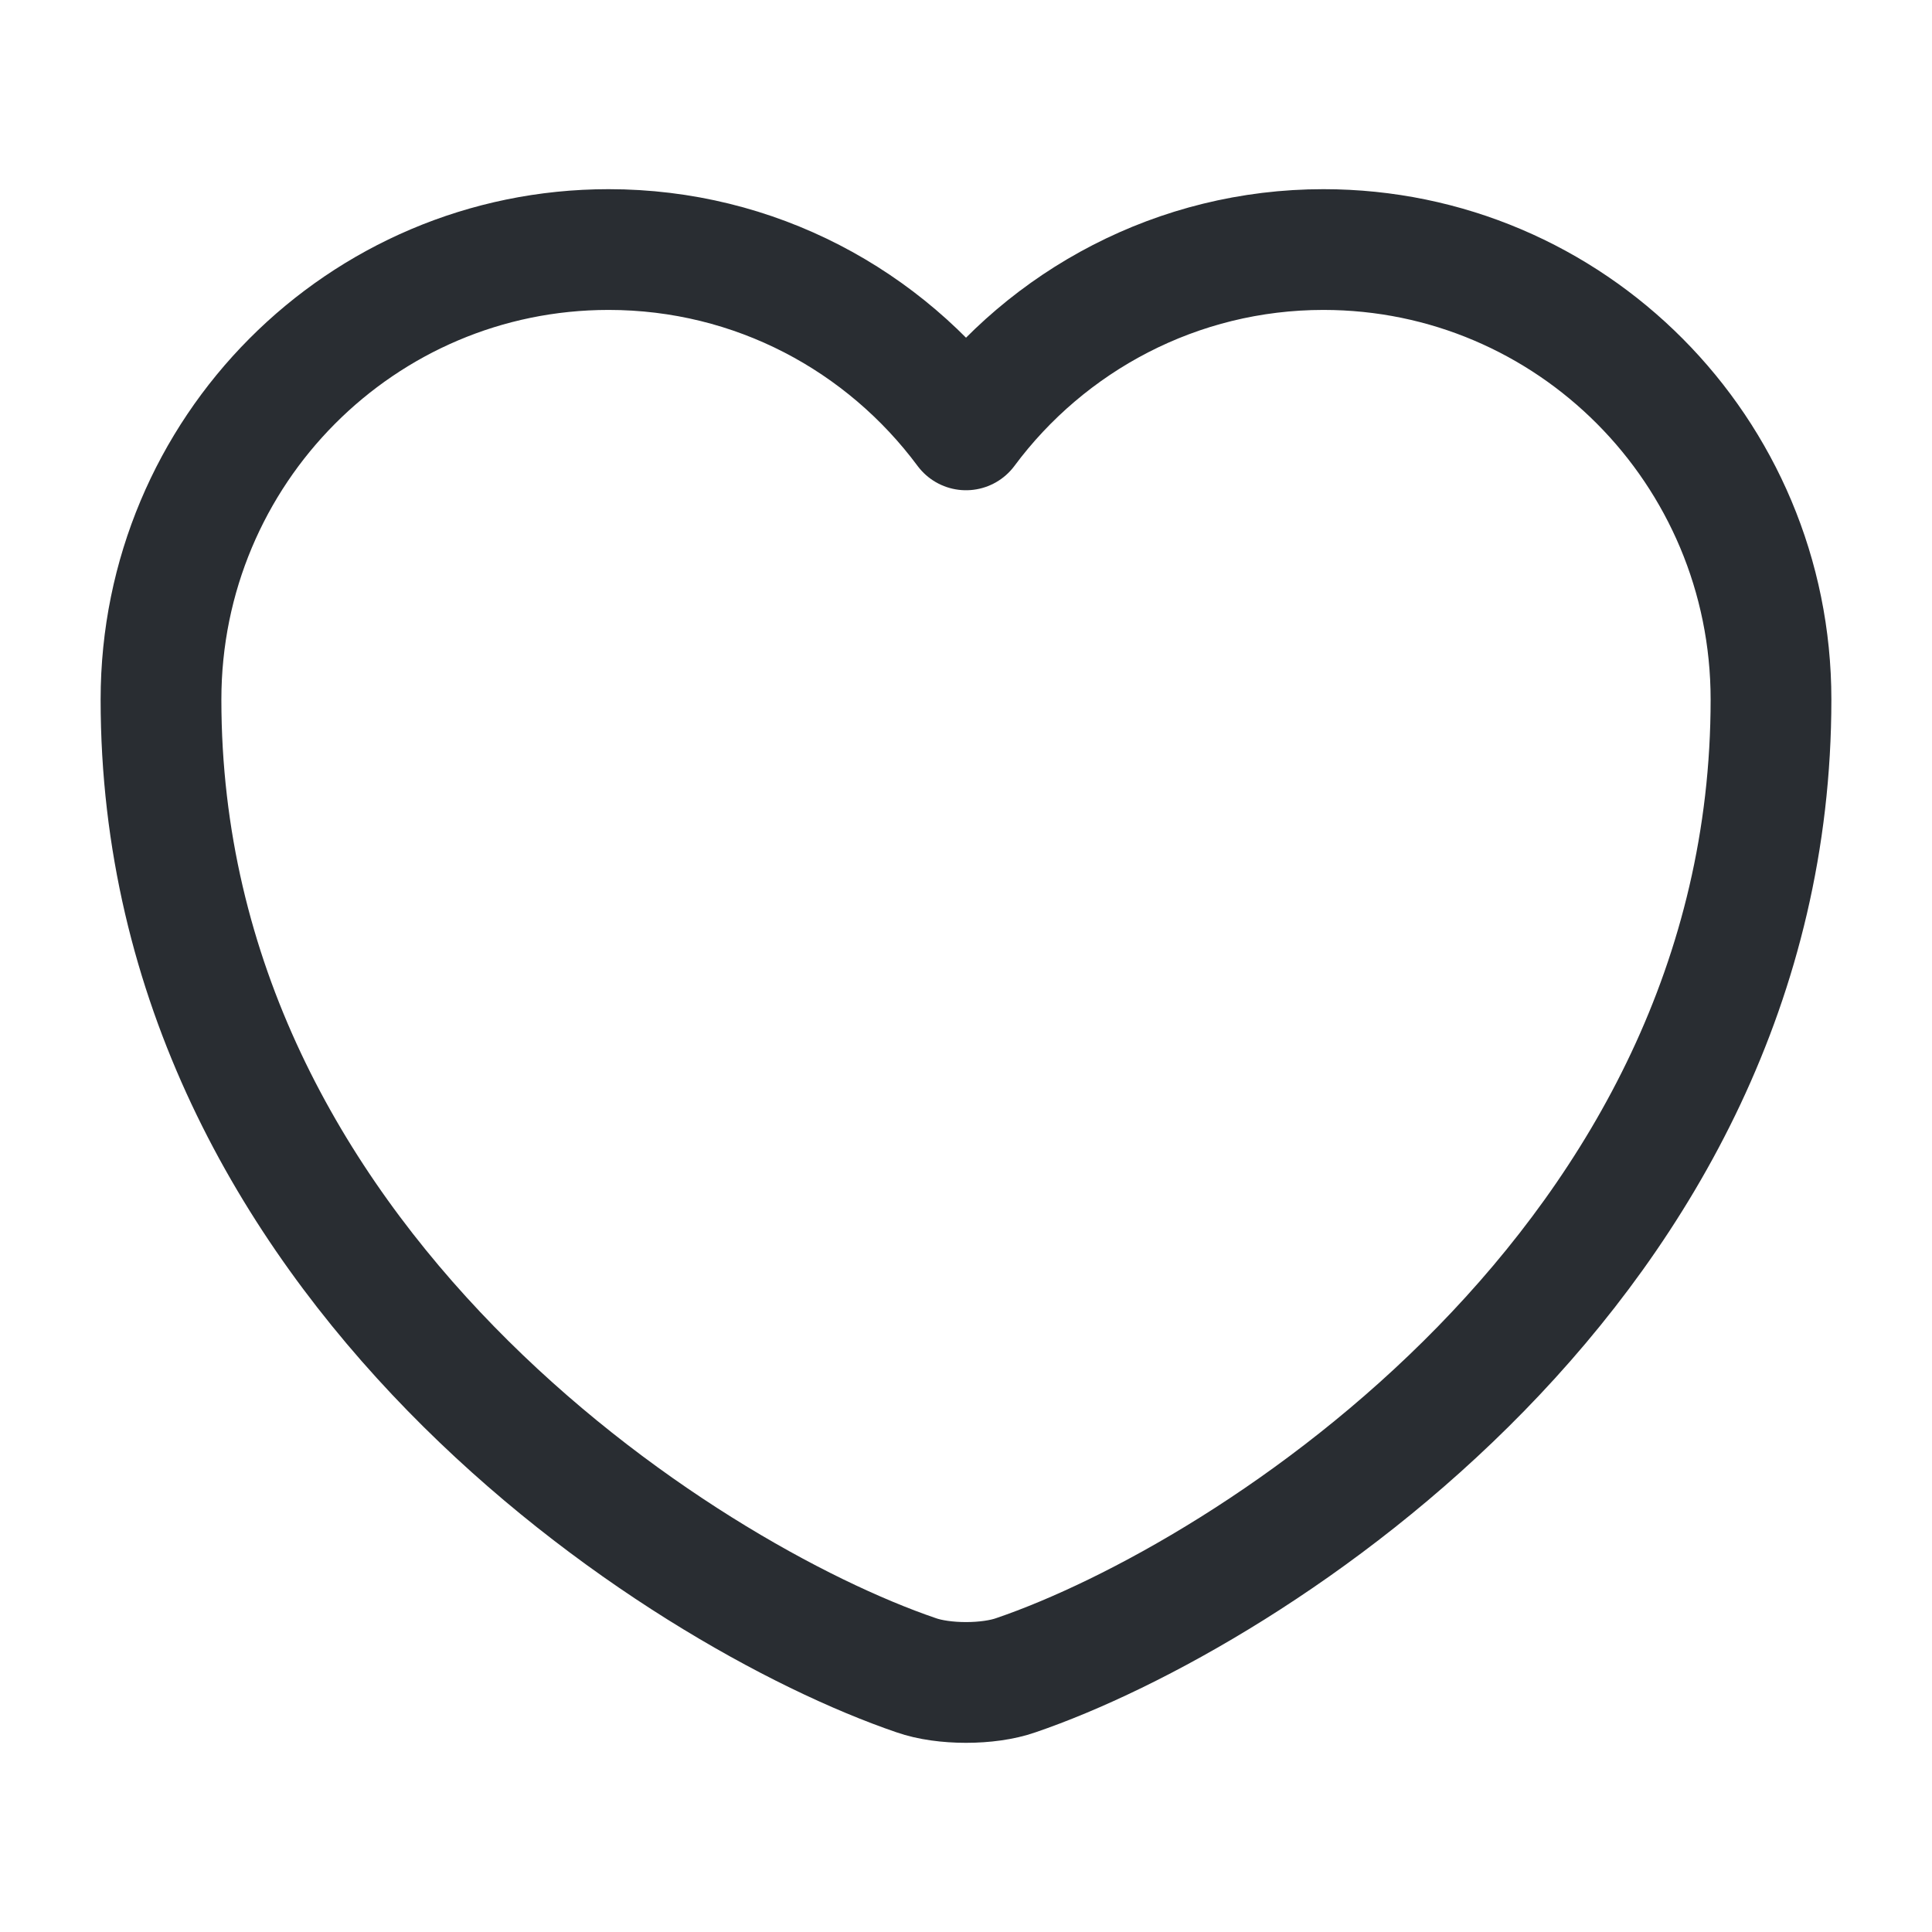
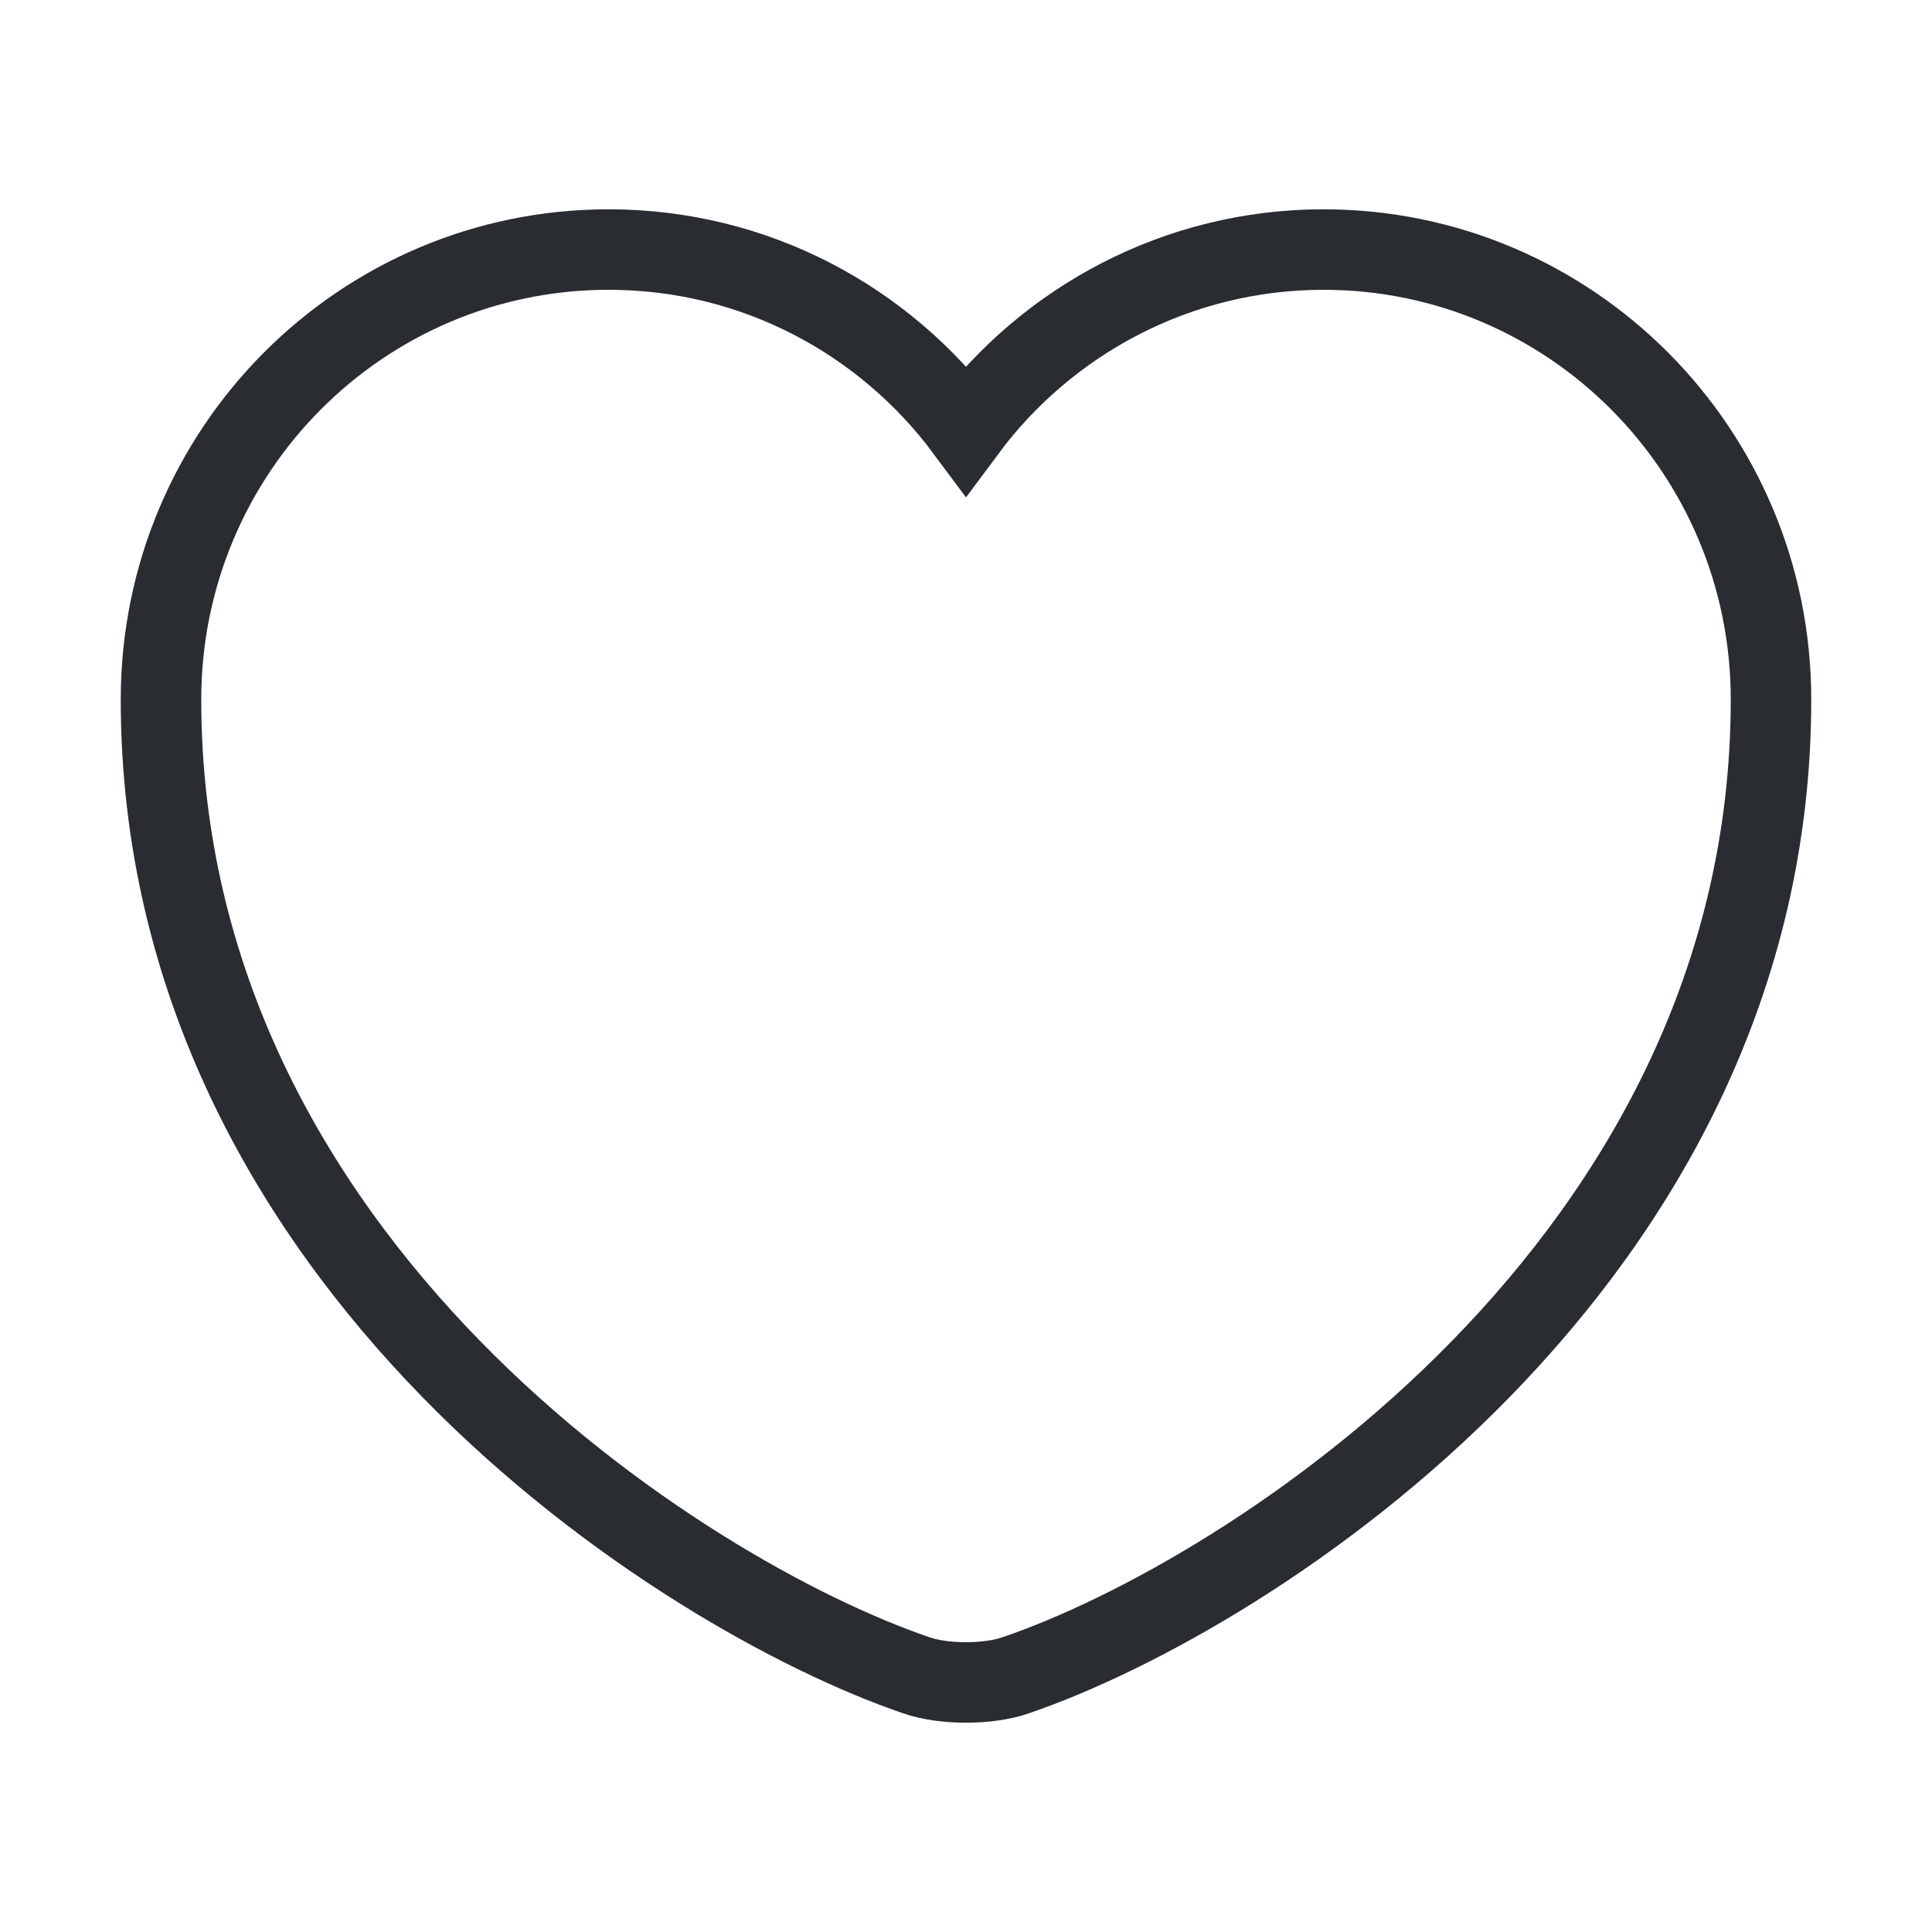
<svg xmlns="http://www.w3.org/2000/svg" width="24" height="24" viewBox="0 0 24 24" fill="none">
-   <path d="M12.62 20.81C12.28 20.93 11.72 20.93 11.38 20.81C8.48 19.82 2 15.69 2 8.69C2 5.6 4.49 3.1 7.56 3.1C9.38 3.1 10.99 3.98 12 5.34C13.01 3.98 14.63 3.1 16.44 3.1C19.51 3.1 22 5.6 22 8.69C22 15.69 15.52 19.82 12.62 20.81Z" stroke="#292D32" stroke-width="1.5" stroke-linecap="round" stroke-linejoin="round" />
+   <path d="M12.62 20.81C12.28 20.93 11.72 20.93 11.38 20.81C8.48 19.82 2 15.69 2 8.69C2 5.6 4.49 3.1 7.56 3.1C9.38 3.1 10.99 3.98 12 5.34C13.01 3.98 14.63 3.1 16.44 3.1C19.51 3.1 22 5.6 22 8.69C22 15.69 15.52 19.82 12.62 20.81Z" stroke="#292D32" strokeWidth="1.5" strokeLinecap="round" strokeLinejoin="round" />
</svg>
